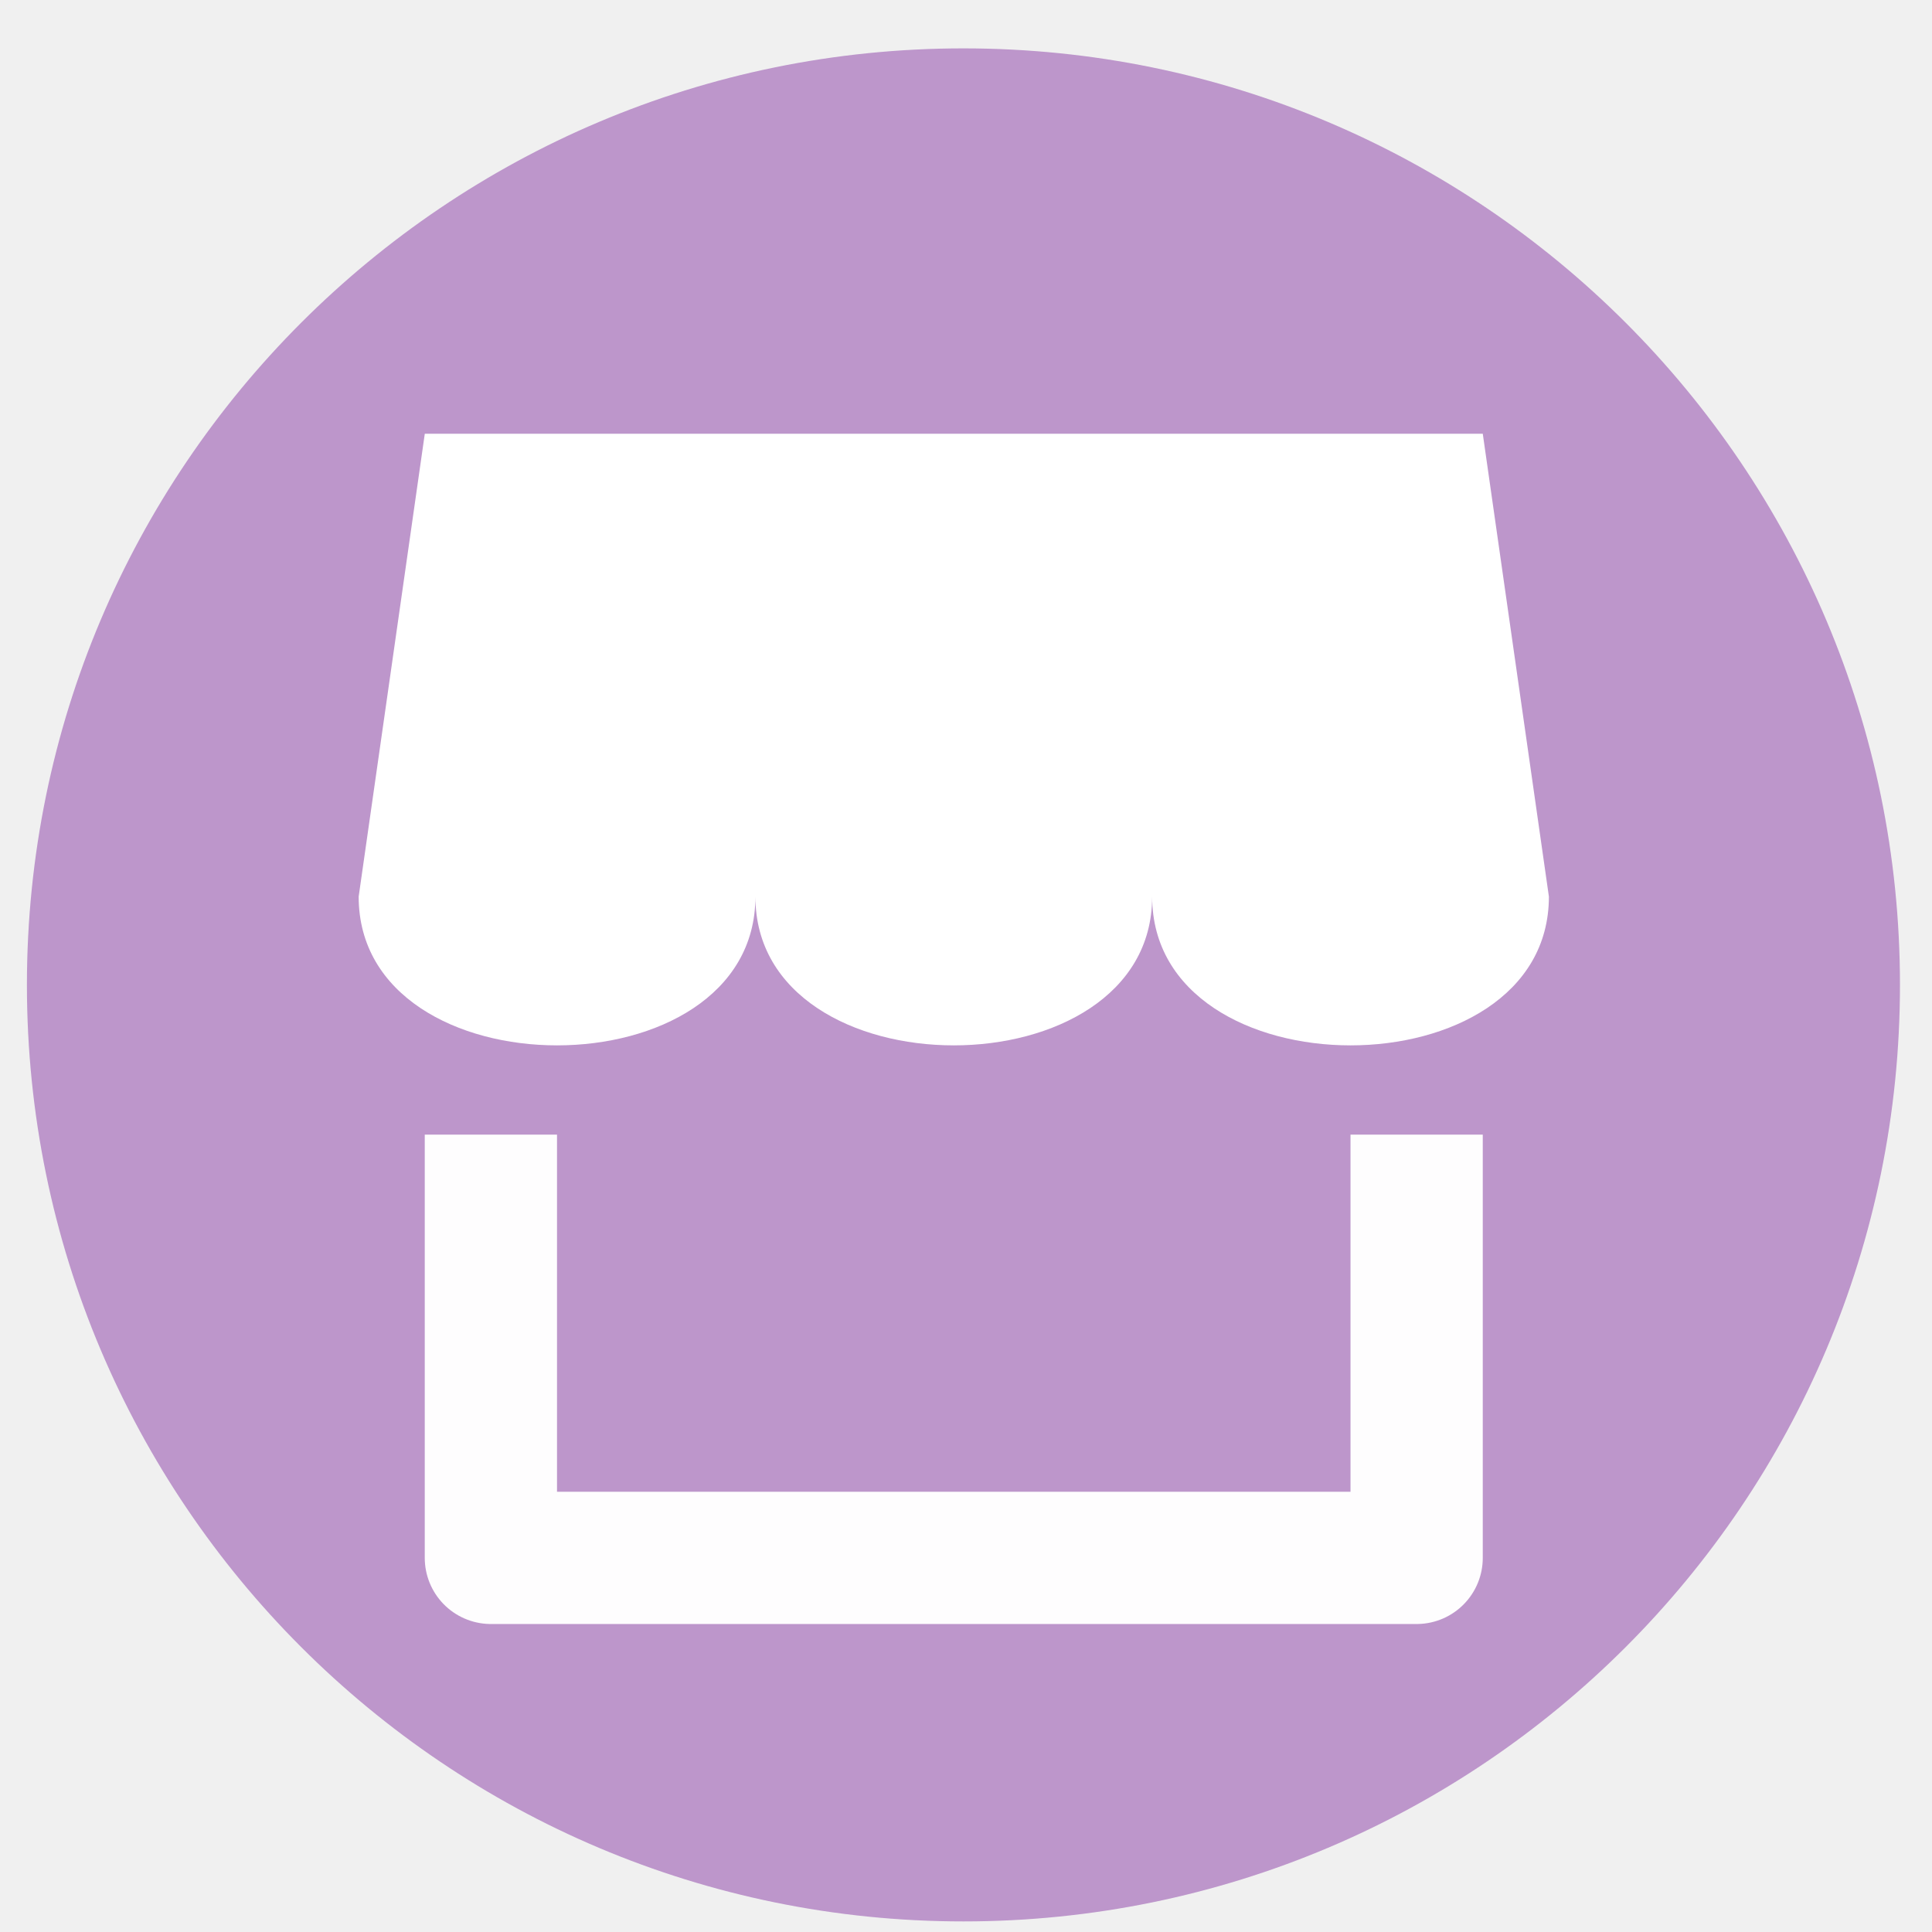
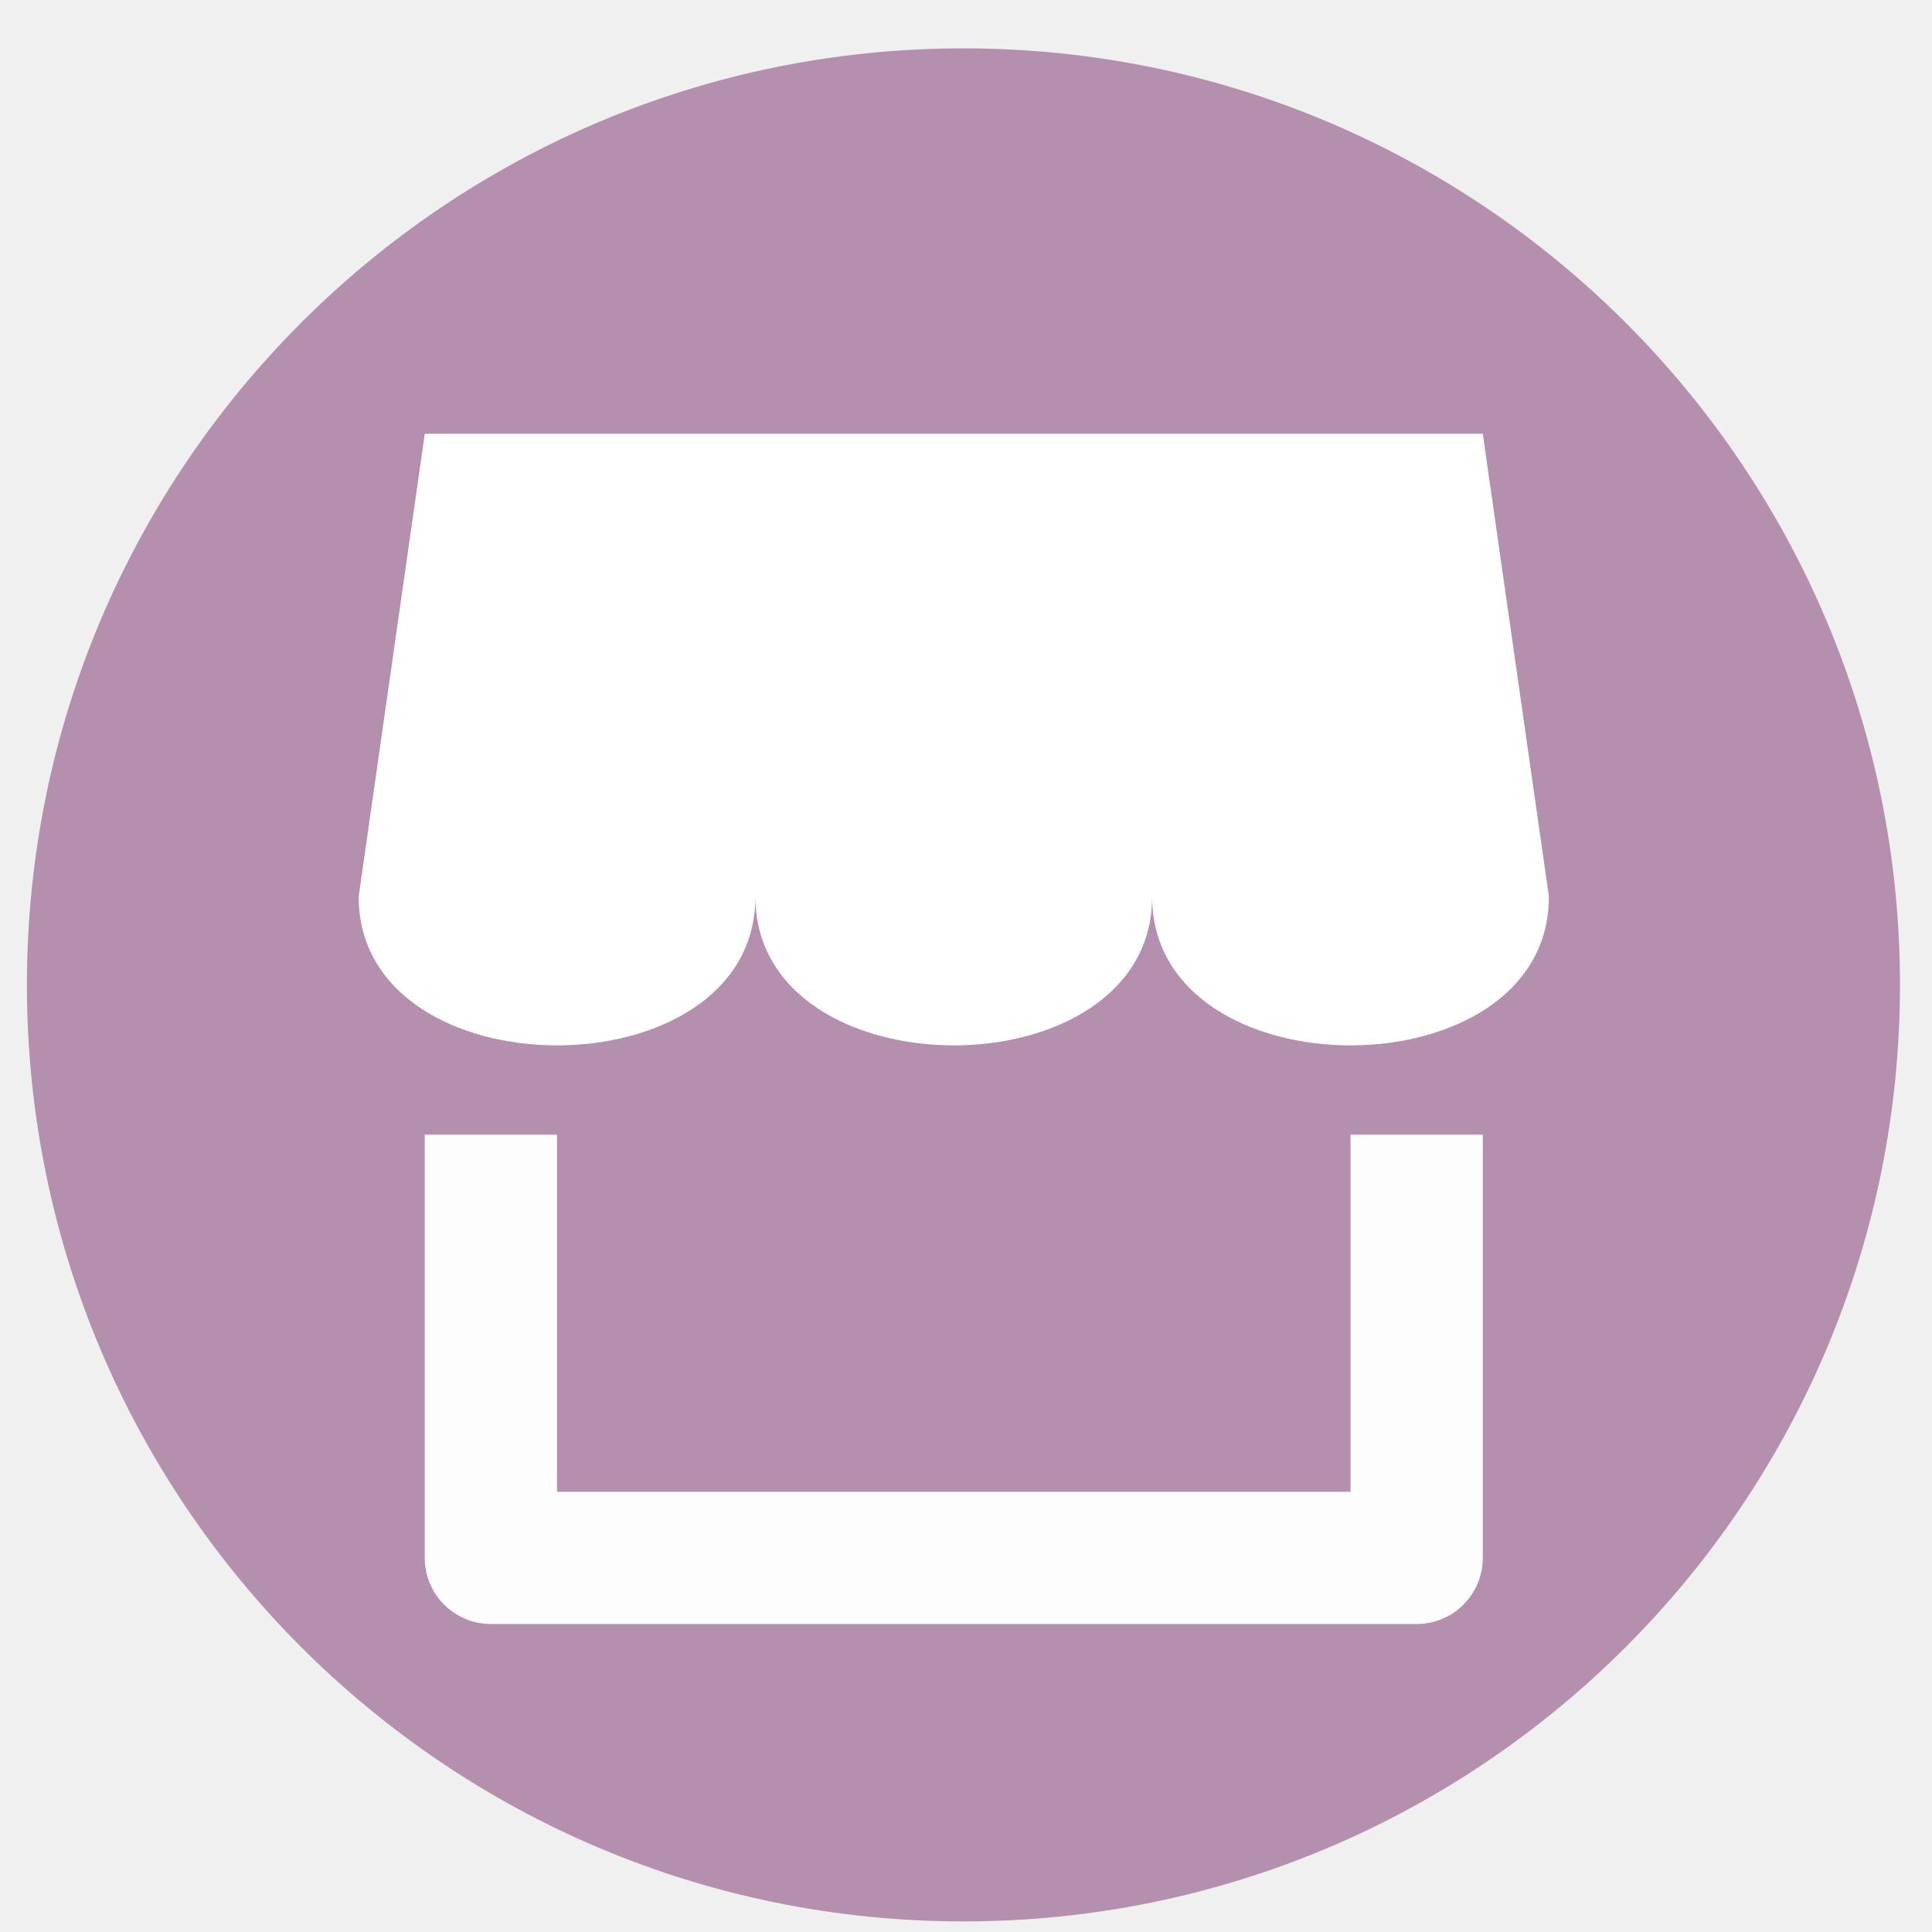
<svg xmlns="http://www.w3.org/2000/svg" height="48" width="48" version="1.1" id="svg6">
  <defs id="defs10" />
-   <circle cx="23.941" cy="31.535" fill="#5e81ac" opacity=".99" r="13.233" transform="matrix(1.758306 0 0 1.758306 -18.15909 -30.97875)" id="circle2" style="fill:#bc95cb;fill-opacity:1" />
+   <path id="circle2" style="opacity:0.99;fill:#b48ead;fill-opacity:1" transform="matrix(1.758306 0 0 1.758306 -18.15909 -30.97875)" d="M 37.174,31.535 A 13.233,13.233 0 0 1 23.941,44.768 13.233,13.233 0 0 1 10.708,31.535 13.233,13.233 0 0 1 23.941,18.302 13.233,13.233 0 0 1 37.174,31.535 Z" />
  <path d="M 12.196,28.19 V 38.705 H 35.196 V 28.19" fill="none" stroke="#ffffff" stroke-linejoin="round" stroke-width="3.286" id="path8" style="stroke:#ffffff;stroke-opacity:0.977" />
  <path d="m 8.911,22.276 c 0,4.928 9.857,4.928 9.857,0 0,4.928 9.857,4.928 9.857,0 0,4.928 9.857,4.928 9.857,0 L 36.839,10.776 H 10.554 Z" fill="#ffffff" id="path6" style="fill:#ffffffbff;fill-opacity:1;stroke-width:1.643" />
</svg>
